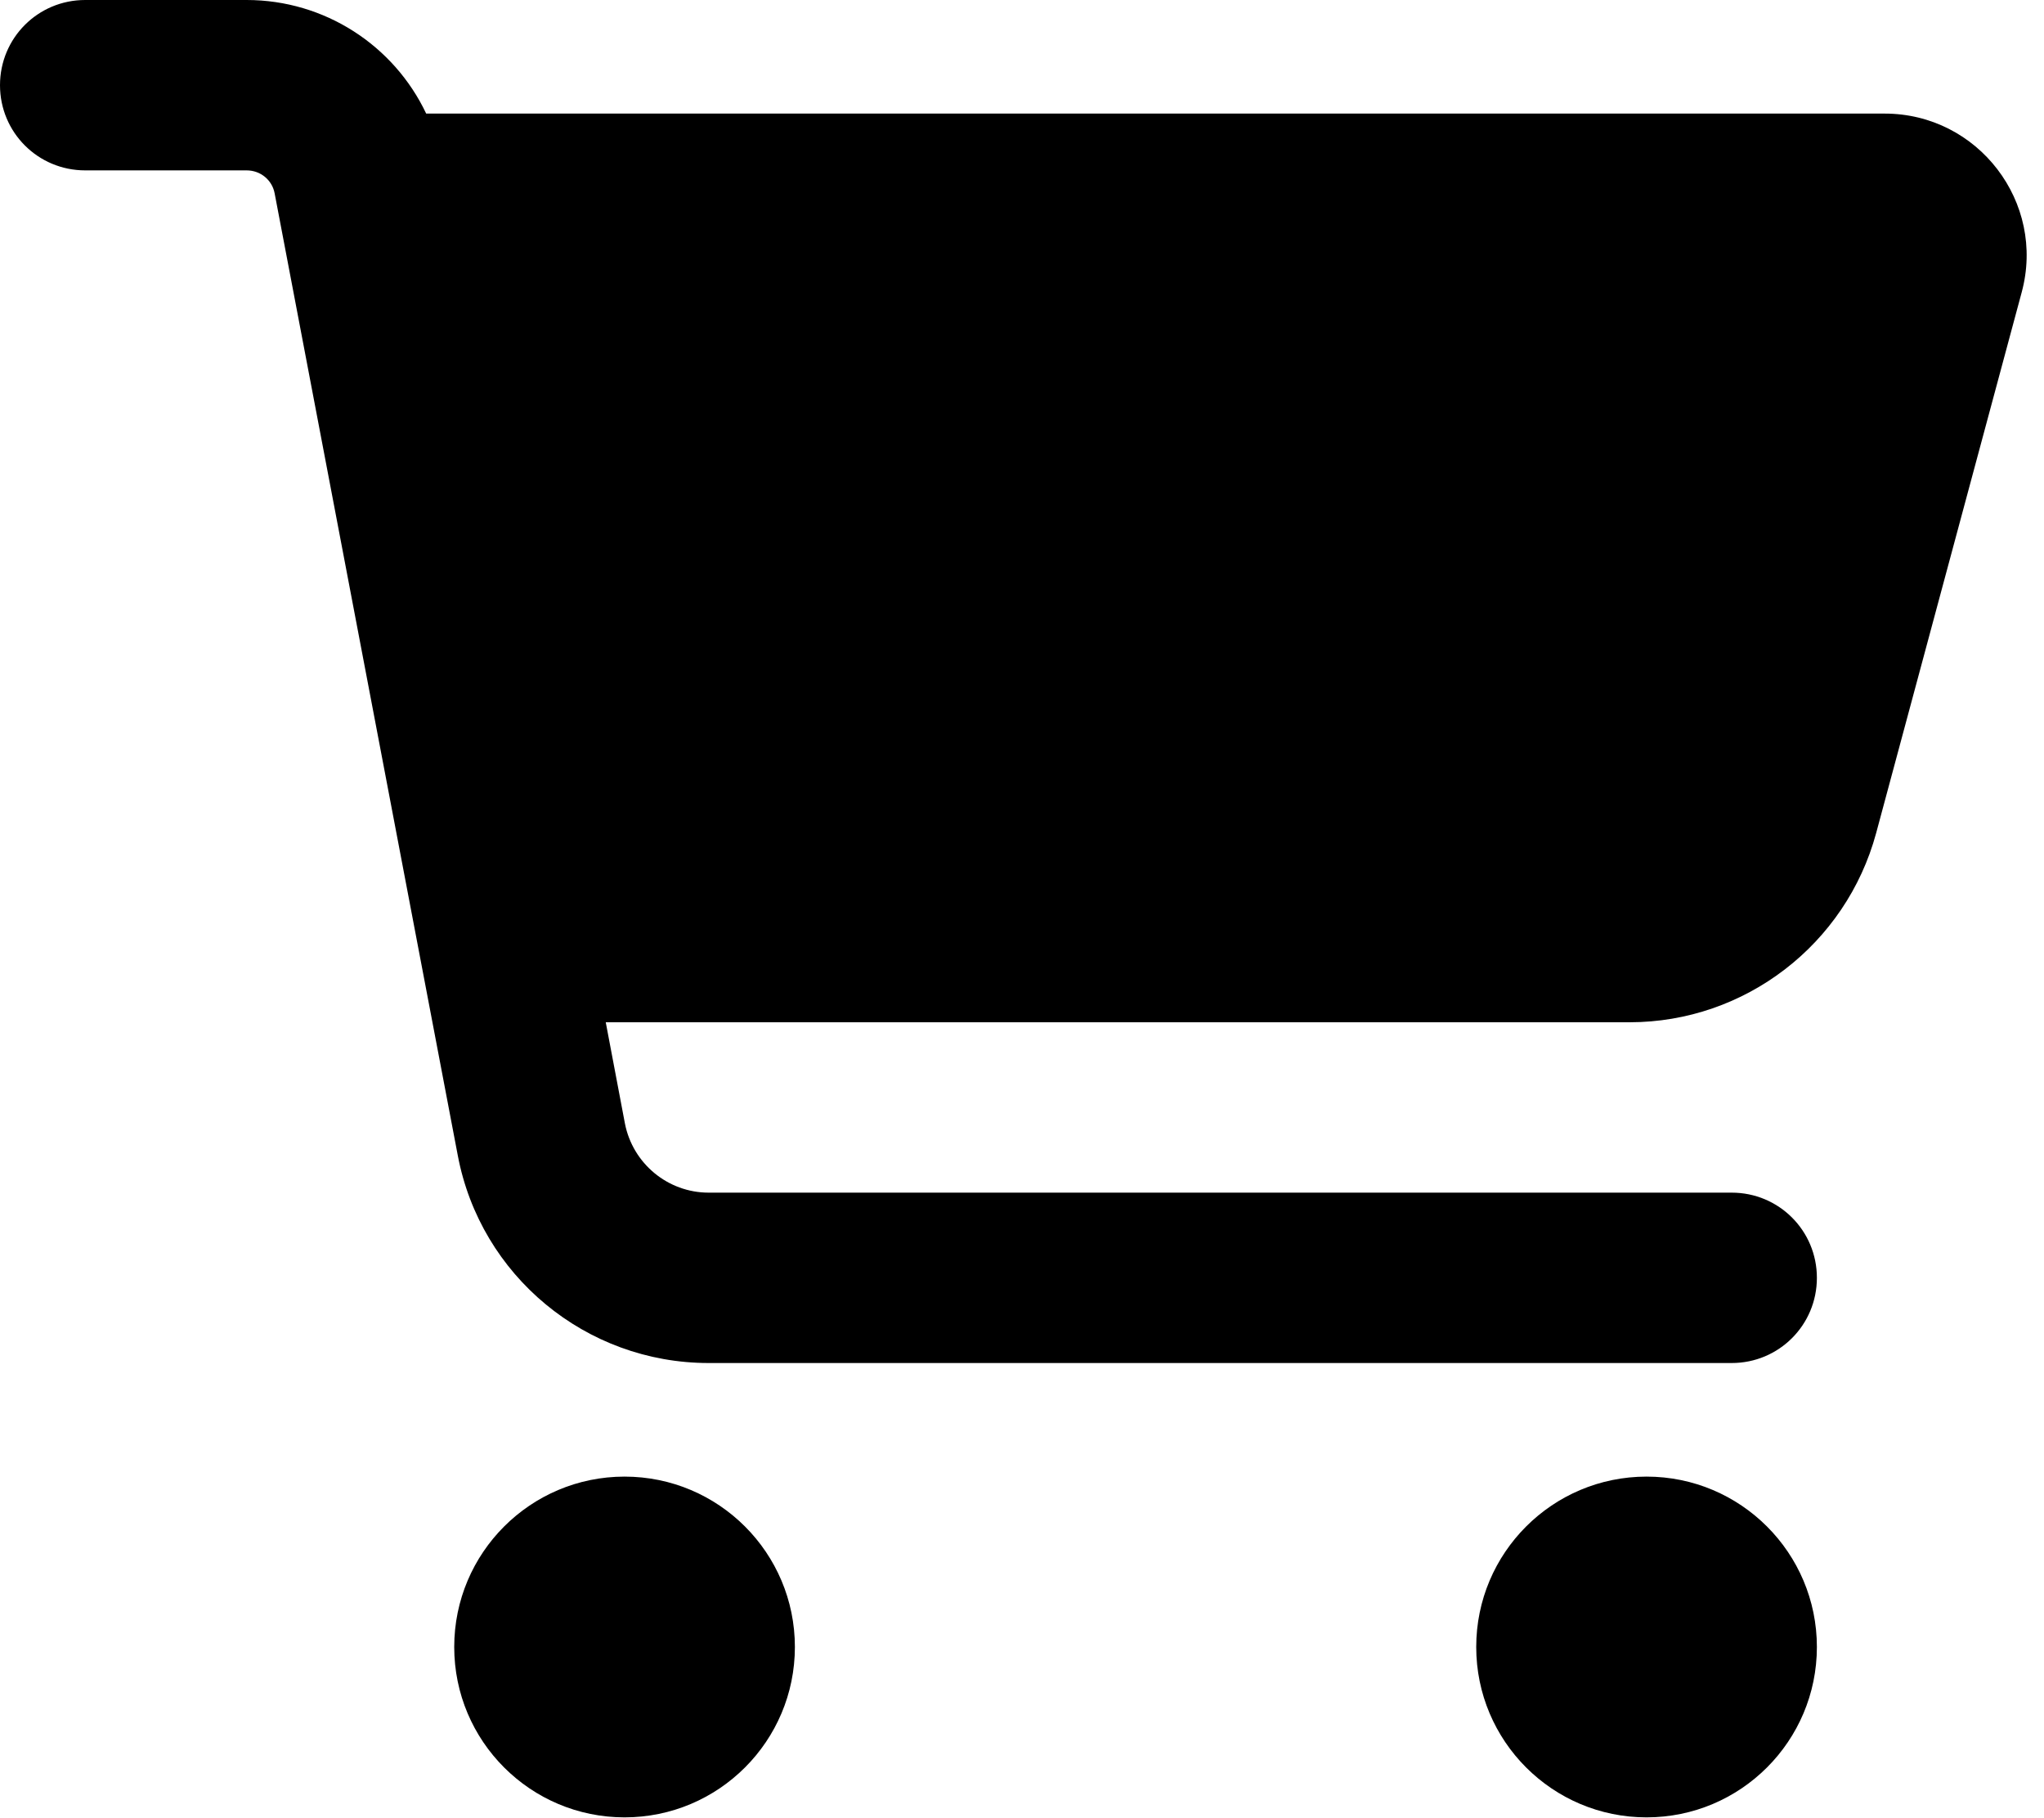
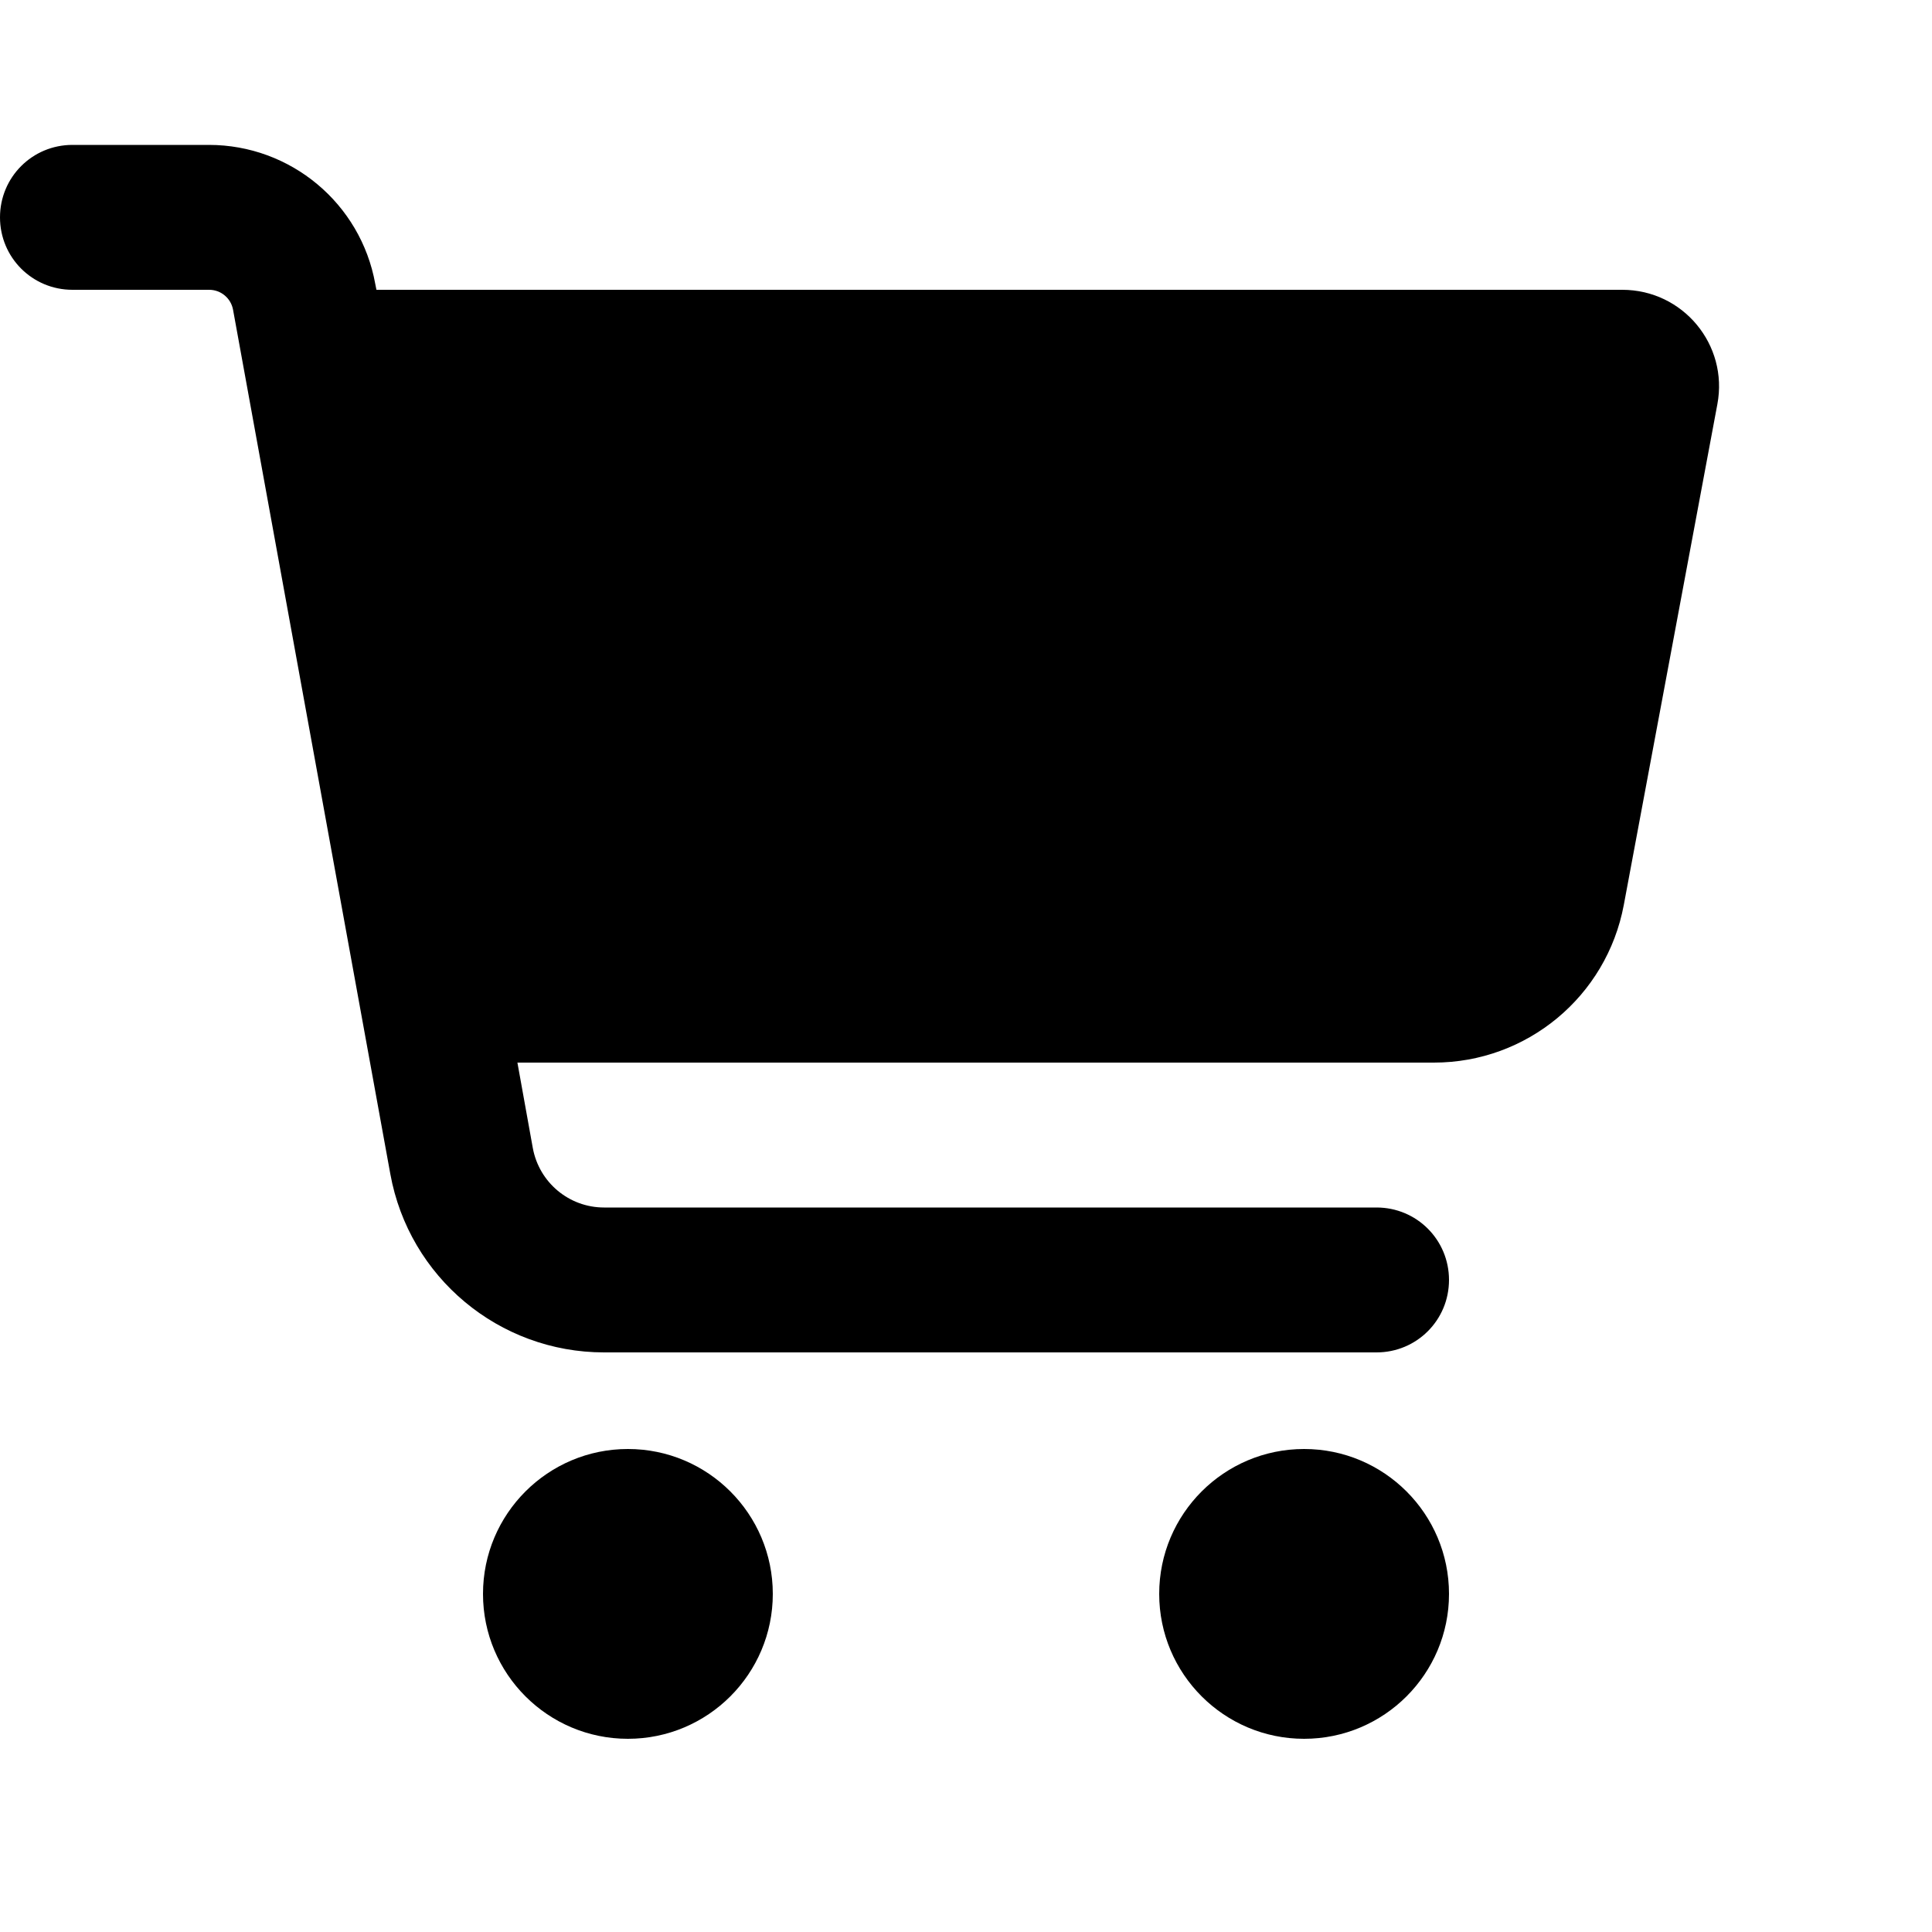
- <svg xmlns="http://www.w3.org/2000/svg" viewBox="0 0 576 512" fill="currentColor">
-   <path d="M0 24C0 10.7 10.7 0 24 0L69.5 0c22 0 41.5 12.8 50.6 32l411 0c26.3 0 45.5 25 38.6 50.4l-41 152.3c-8.5 31.4-37 53.3-69.5 53.3l-288.5 0 5.4 28.5c2.2 11.3 12.1 19.5 23.6 19.5L488 336c13.3 0 24 10.7 24 24s-10.7 24-24 24l-288.3 0c-34.6 0-64.3-24.6-70.7-58.5L77.4 54.5c-.7-3.8-4-6.5-7.9-6.5L24 48C10.7 48 0 37.3 0 24zM128 464a48 48 0 1 1 96 0 48 48 0 1 1 -96 0zm336-48a48 48 0 1 1 0 96 48 48 0 1 1 0-96z" />
+ <svg xmlns="http://www.w3.org/2000/svg" viewBox="0 0 640 640" fill="currentColor">
+   <path d="M24 48C10.7 48 0 58.7 0 72s10.7 24 24 24h45.3c3.9 0 7.2 2.8 7.9 6.6l52.1 286.3c6.2 34.2 36 59.1 70.8 59.1H456c13.3 0 24-10.7 24-24s-10.7-24-24-24H200.1c-11.6 0-21.5-8.3-23.6-19.7l-5.1-28.3H475c30.8 0 57.2-21.9 62.9-52.2l31-165.9c3.7-19.7-11.4-37.9-31.5-37.9H124.7l-.4-2c-4.8-26.6-28-46-55.1-46zm184 528c26.5 0 48-21.5 48-48s-21.5-48-48-48-48 21.5-48 48 21.5 48 48 48m224 0c26.5 0 48-21.5 48-48s-21.5-48-48-48-48 21.5-48 48 21.5 48 48 48" />
</svg>
